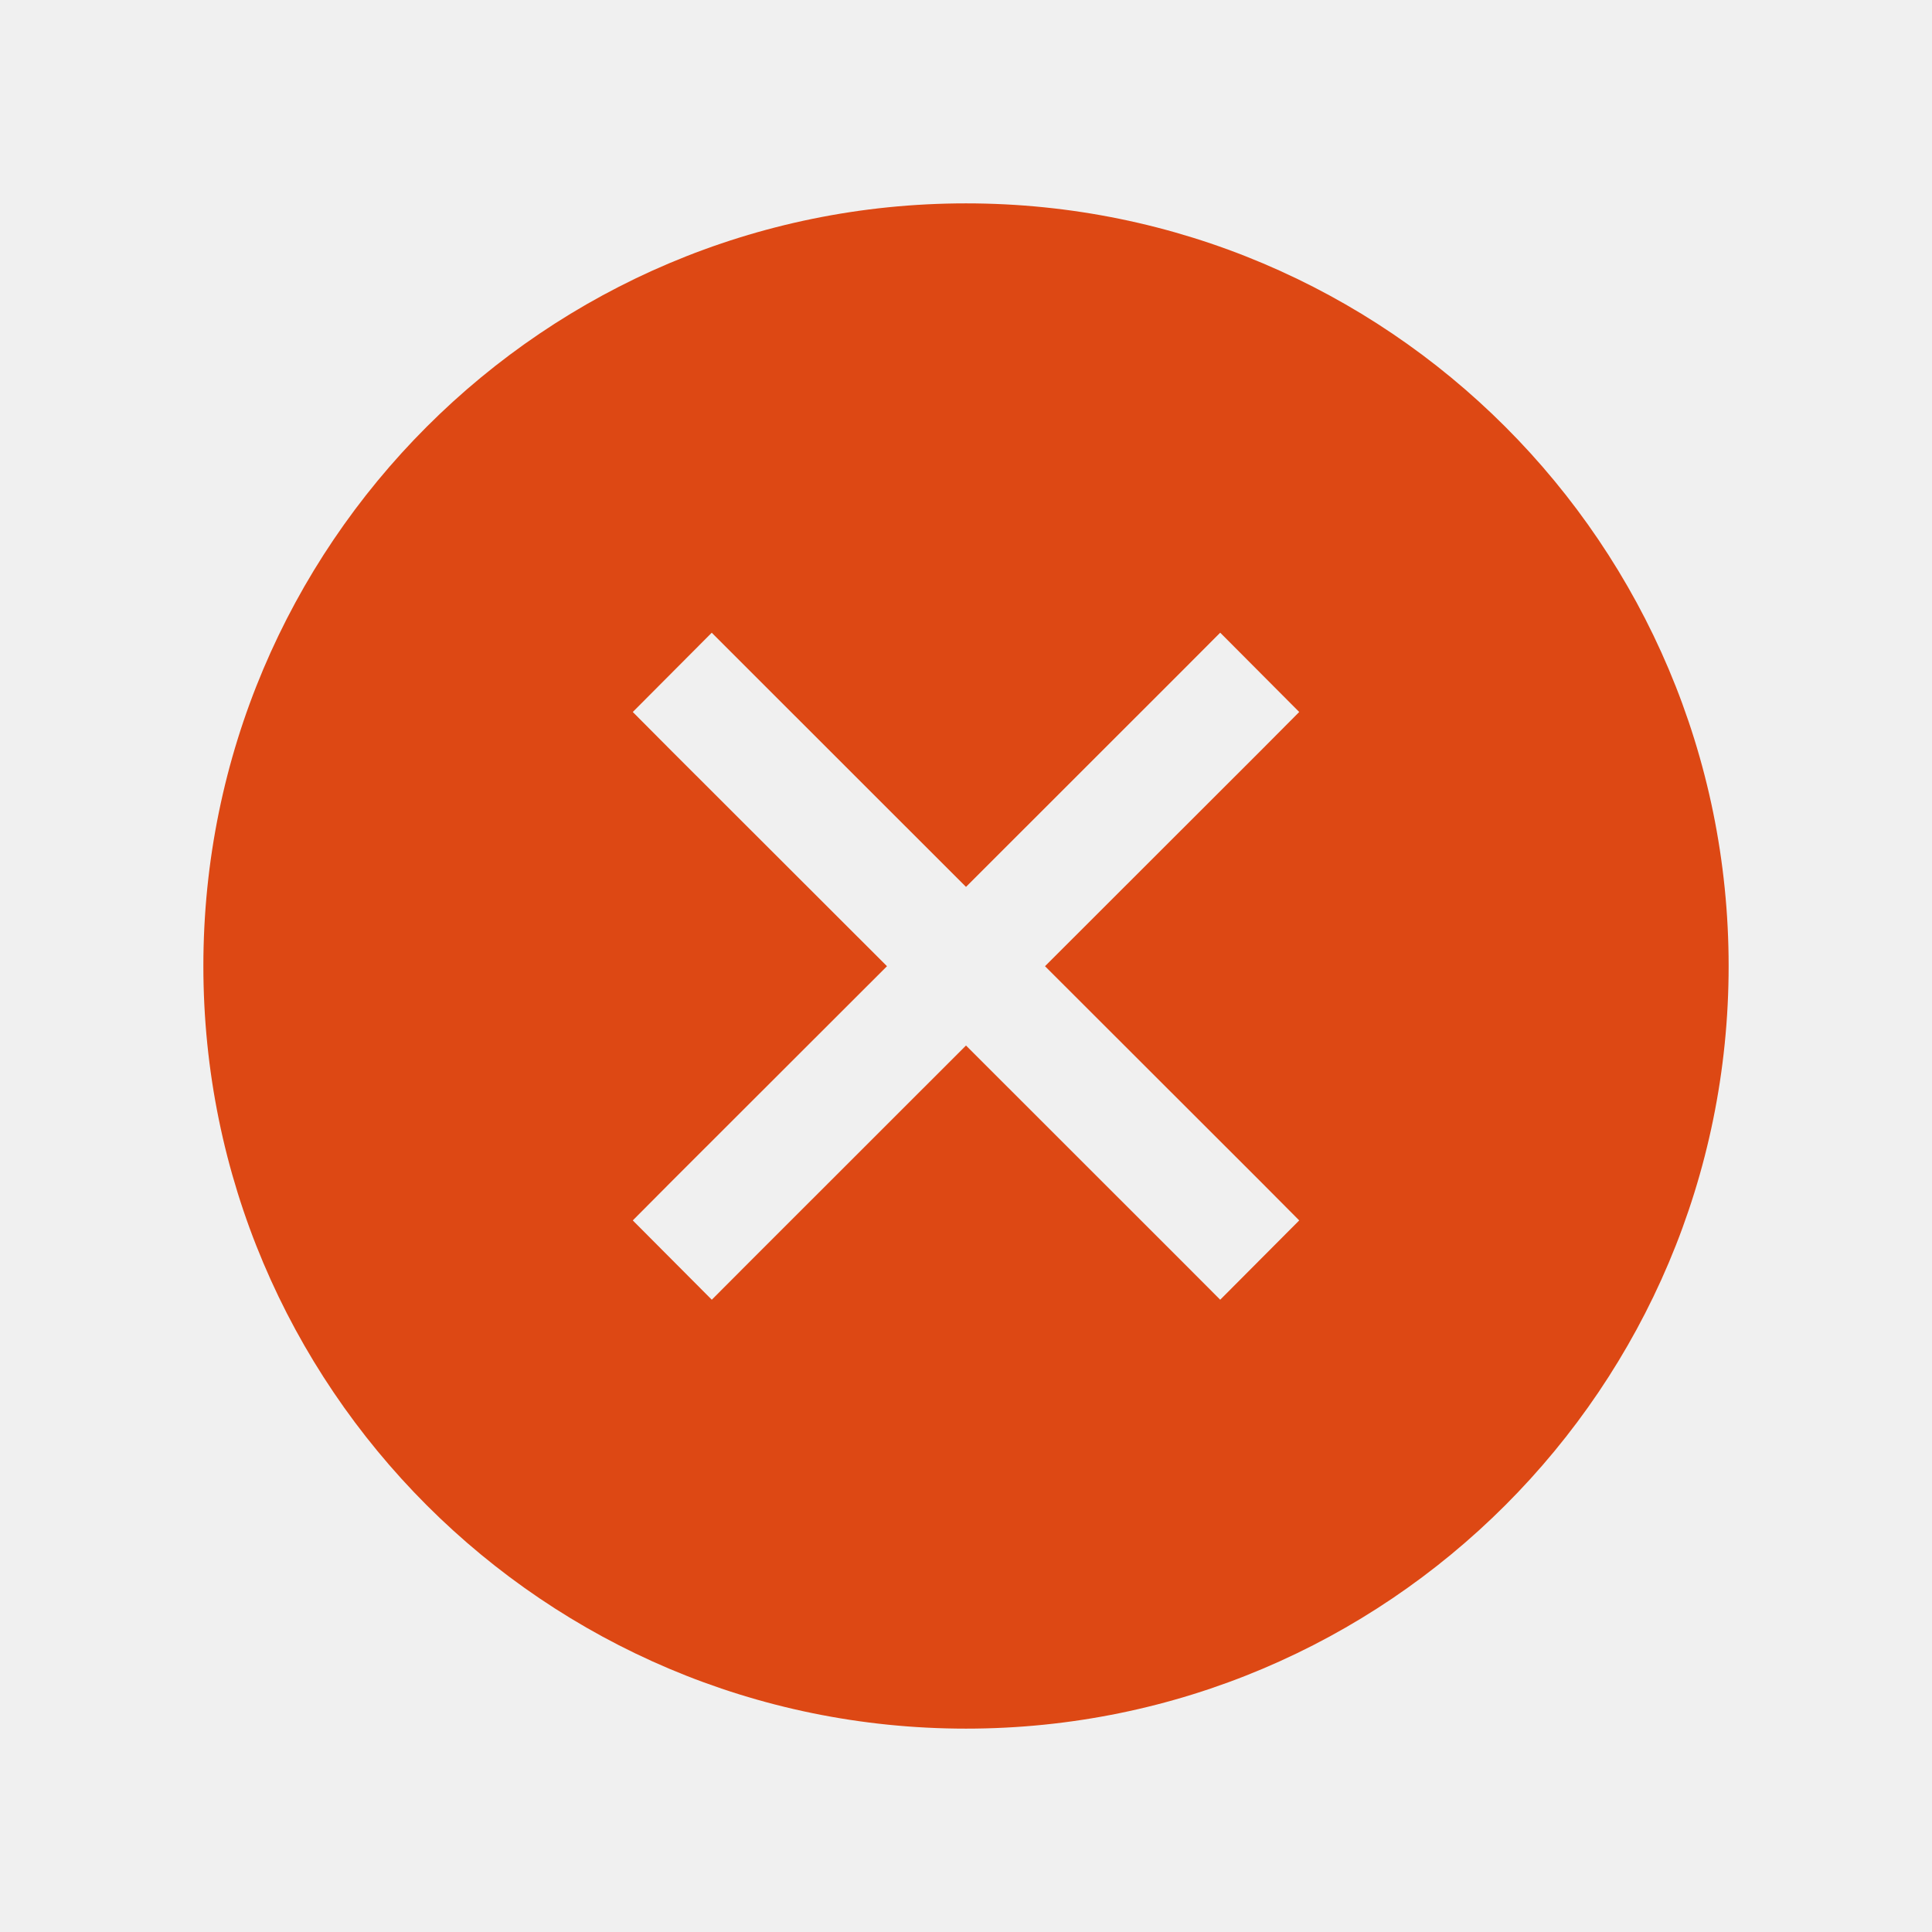
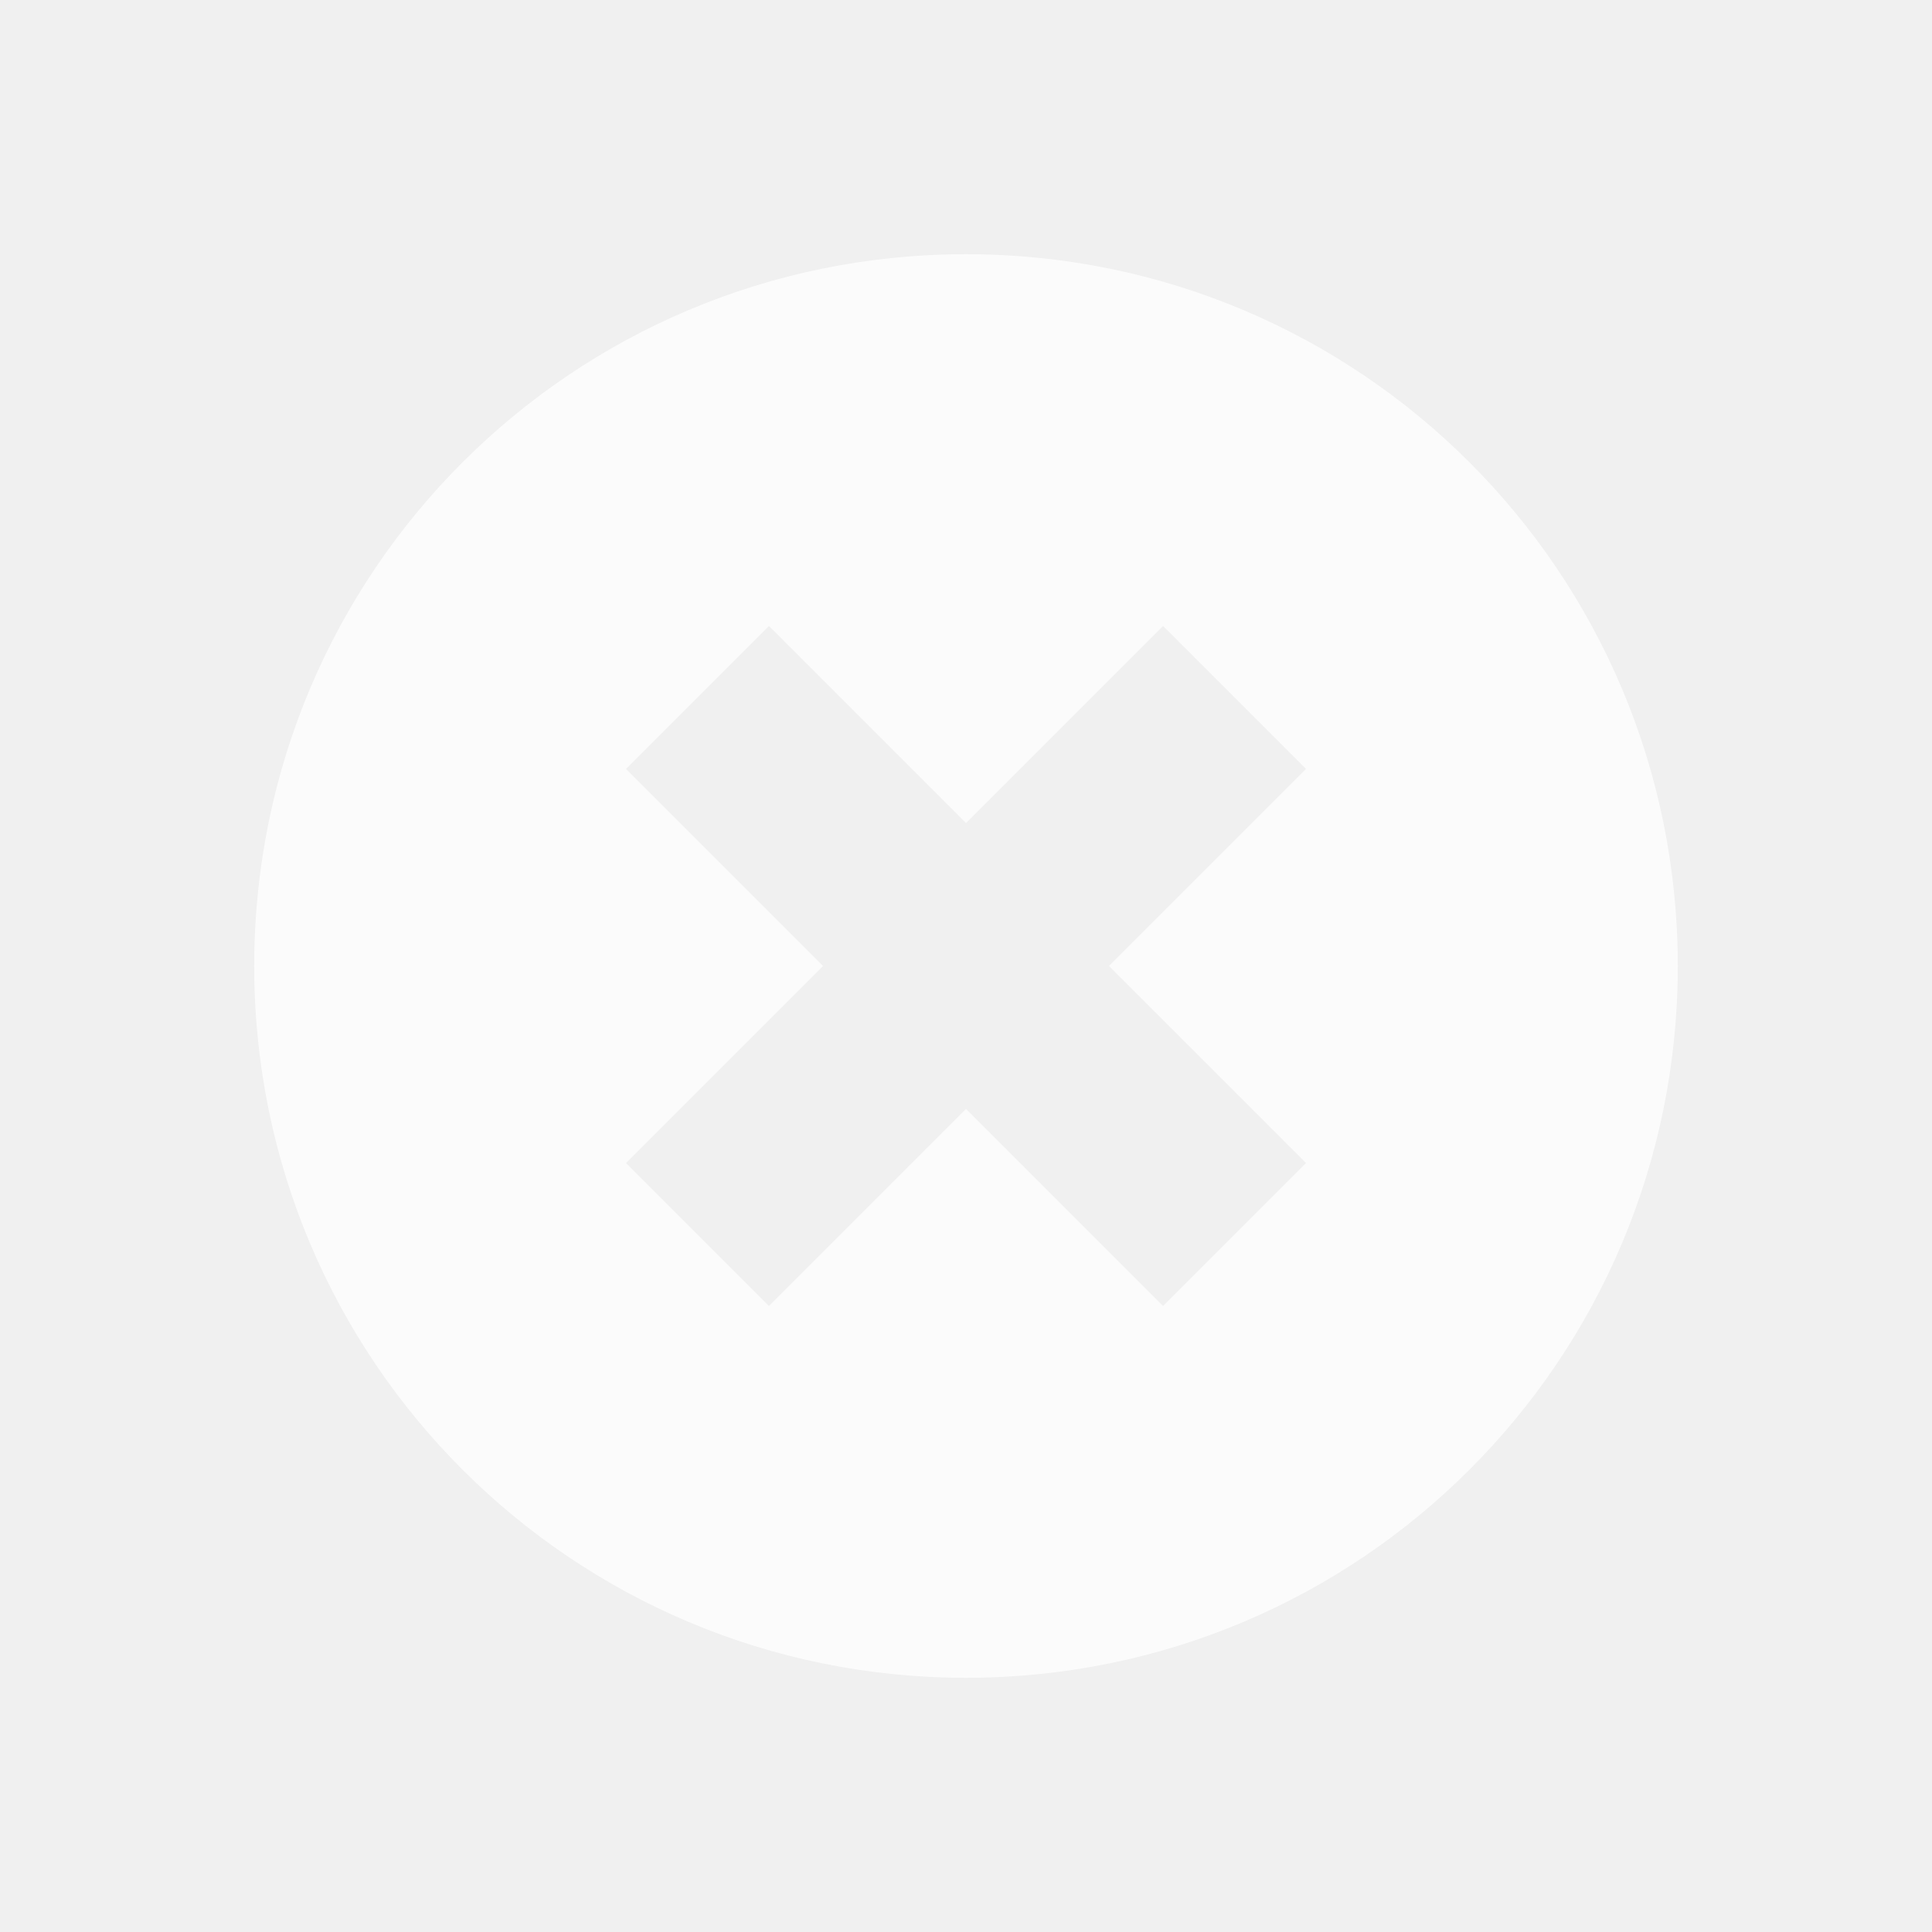
- <svg xmlns="http://www.w3.org/2000/svg" id="svg4486" height="19" viewBox="0 0 19 19" width="19" version="1.1">
+ <svg xmlns="http://www.w3.org/2000/svg" xmlns:ns1="http://www.openswatchbook.org/uri/2009/osb" id="svg4486" height="19" viewBox="0 0 19 19" width="19" version="1.1">
+   <defs id="defs10">
+     <linearGradient id="linearGradient3781" ns1:paint="solid">
+       <stop style="stop-color:#000000;stop-opacity:1;" offset="0" id="stop3783" />
+     </linearGradient>
+   </defs>
  <g id="layer1" transform="translate(290.21 -522.86)">
    <g id="g4113" transform="translate(-289.71 -511)">
-       <path id="circle4507" d="m85.5 97.5a7.5 7.5 0 0 0 -7.5 7.5 7.5 7.5 0 0 0 7.5 7.5 7.5 7.5 0 0 0 7.5 -7.5 7.5 7.5 0 0 0 -7.5 -7.5zm-2.5 4.223 0.389 0.389l2.111 2.11 2.111-2.11 0.389-0.39 0.777 0.78-0.388 0.39-2.112 2.11 2.112 2.11 0.388 0.39-0.777 0.78-0.389-0.39-2.111-2.11-2.111 2.11-0.389 0.39-0.777-0.78 0.388-0.39 2.112-2.11-2.112-2.11-0.388-0.39 0.777-0.78z" style="color:#000000;fill:#dd4814" transform="translate(-76.5 938.36)" />
-       <rect id="rect4539" style="color:#000000;fill:none" height="19" width="19" y="1033.9" x="-0.5" />
+       <rect id="rect4539" style="color:#000000;fill:none" height="19" width="19" y="1033.86" x="-0.5" />
+       <path style="opacity:0.75;fill:#ffffff;fill-opacity:1;stroke:none" d="M 9.5 2.5 C 5.627 2.5 2.5 5.627 2.5 9.5 C 2.5 13.373 5.627 16.5 9.5 16.5 C 13.373 16.5 16.5 13.373 16.5 9.5 C 16.5 5.627 13.373 2.5 9.5 2.5 z M 7.562 6.156 L 9.5 8.094 L 11.438 6.156 L 12.844 7.562 L 10.906 9.5 L 12.844 11.438 L 11.438 12.844 L 9.5 10.906 L 7.562 12.844 L 6.156 11.438 L 8.094 9.5 L 6.156 7.562 L 7.562 6.156 z " transform="translate(-0.5,1033.86)" id="path2985" />
    </g>
  </g>
</svg>
